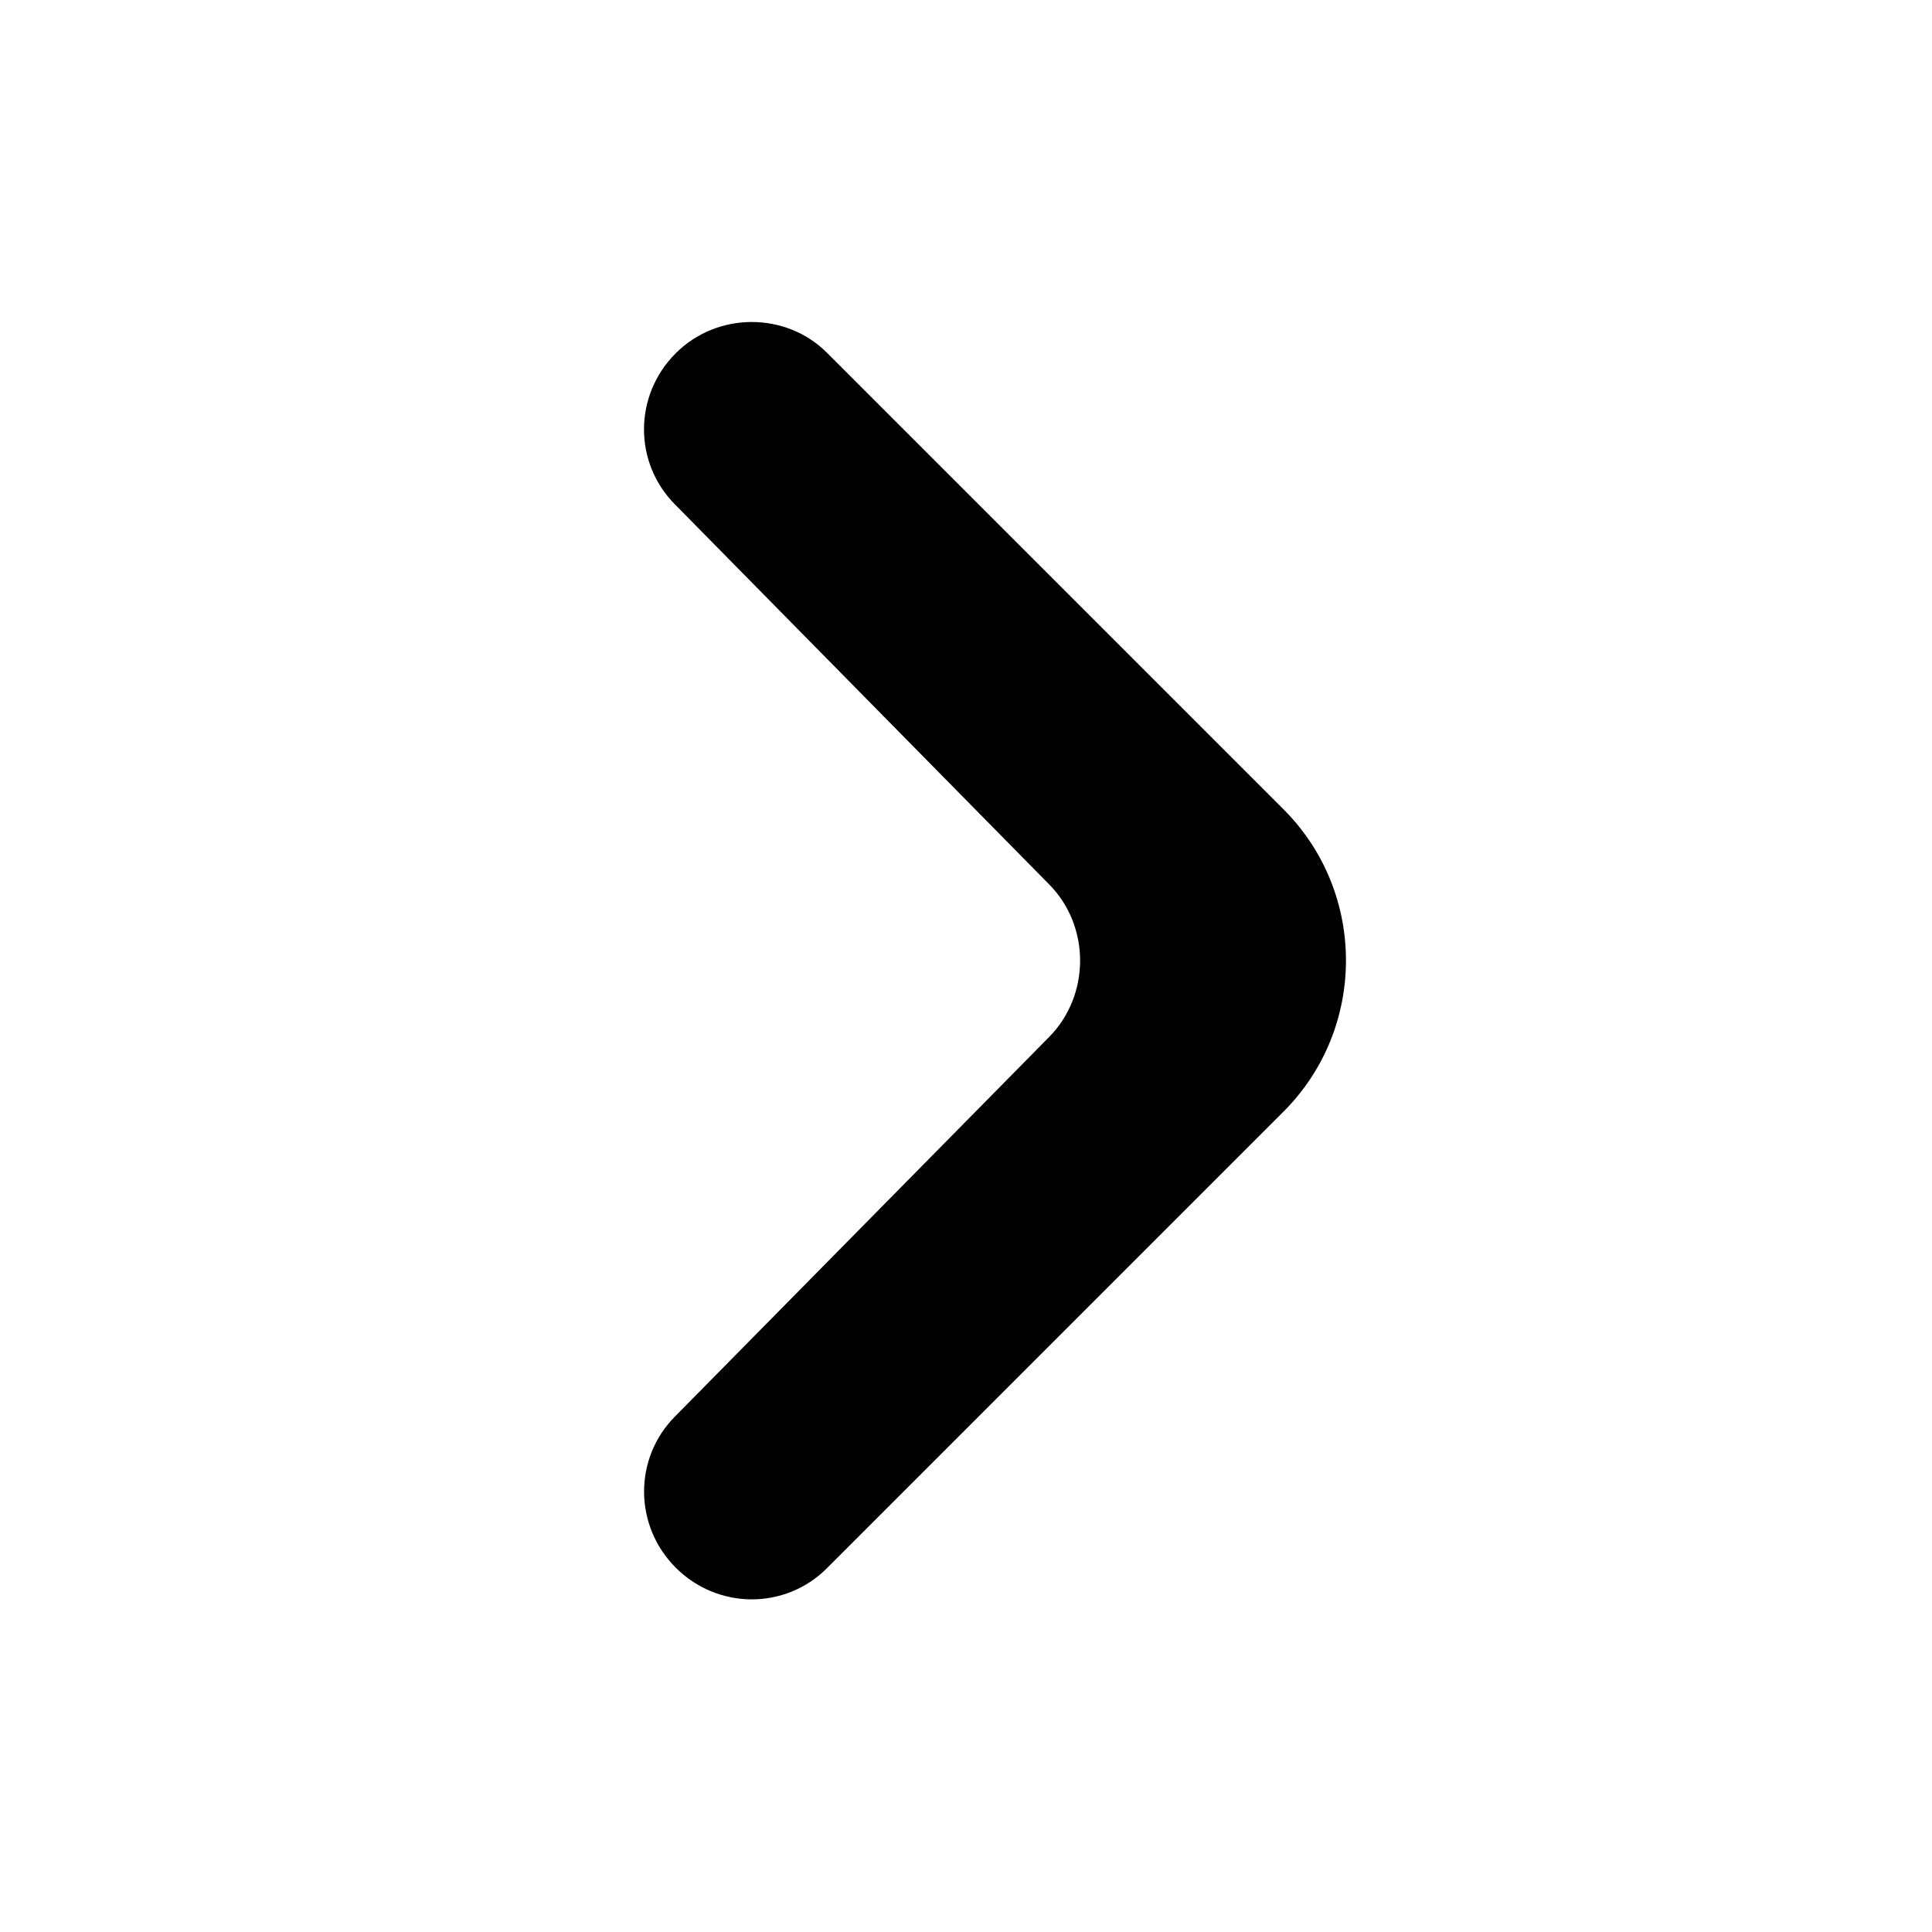
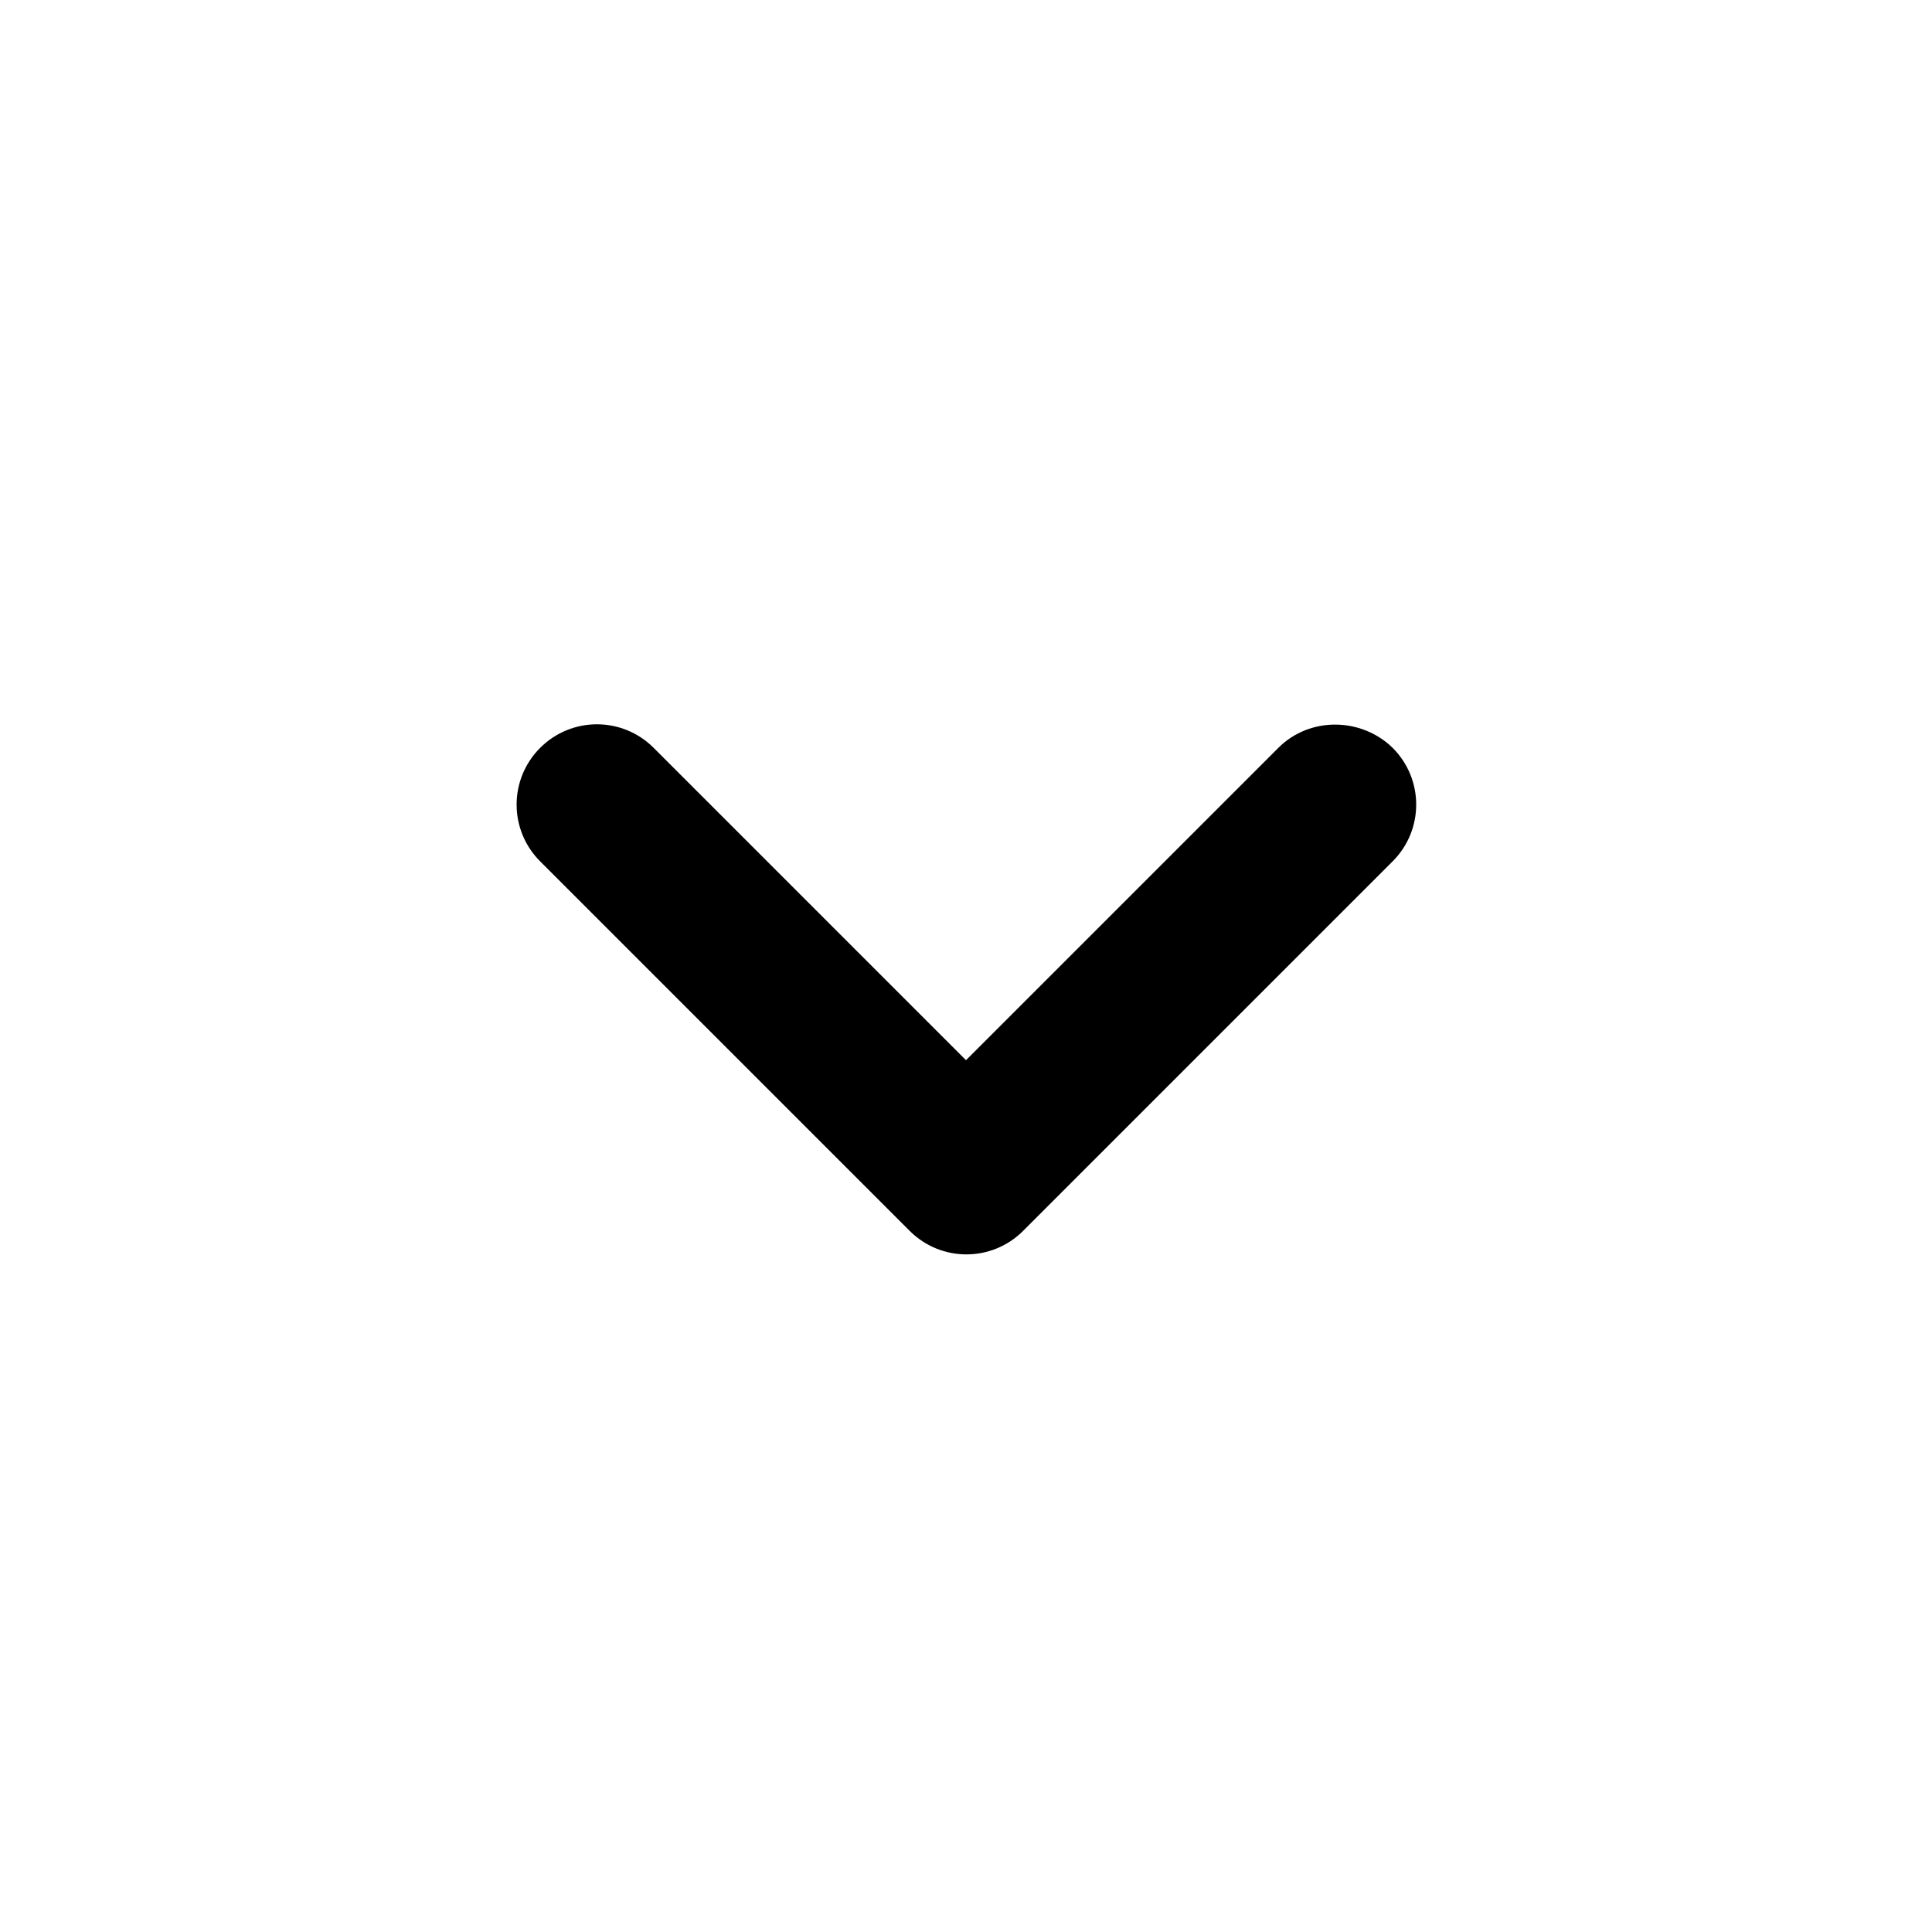
- <svg xmlns="http://www.w3.org/2000/svg" width="18px" height="18px" viewBox="0 0 18 18" version="1.1">
-   <defs />
-   <g id="chevron" stroke="none" stroke-width="1" fill="none" fill-rule="evenodd">
-     <path d="M3.609,10.517 L7.864,6.262 C8.637,5.489 9.902,5.484 10.68,6.262 L14.935,10.517 C15.314,10.896 15.319,11.535 14.929,11.925 C14.536,12.318 13.907,12.318 13.519,11.93 L9.98,8.445 C9.588,8.058 8.945,8.065 8.56,8.445 L5.025,11.93 C4.637,12.318 4.006,12.316 3.615,11.925 C3.222,11.532 3.222,10.904 3.609,10.517 Z" id="Combined-Shape" fill="#010101" transform="translate(9.269954, 8.950465) scale(1, -1) rotate(90) translate(-9.269954, -8.950465) " />
+ <svg xmlns="http://www.w3.org/2000/svg" version="1.1" x="0px" y="0px" width="24px" height="24px" viewBox="0 0 24 24" enable-background="new 0 0 24 24" xml:space="preserve">
+   <g id="Bounding_Boxes">
+     <path opacity="0.87" fill="none" d="M24,24H0L0,0l24,0V24z" />
+   </g>
+   <g id="Rounded">
+     <path d="M15.88,9.29L12,13.17L8.12,9.29c-0.39-0.39-1.02-0.39-1.41,0l0,0c-0.39,0.39-0.39,1.02,0,1.41l4.59,4.59   c0.39,0.39,1.02,0.39,1.41,0l4.59-4.59c0.39-0.39,0.39-1.02,0-1.41l0,0C16.91,8.91,16.27,8.9,15.88,9.29z" />
  </g>
</svg>
